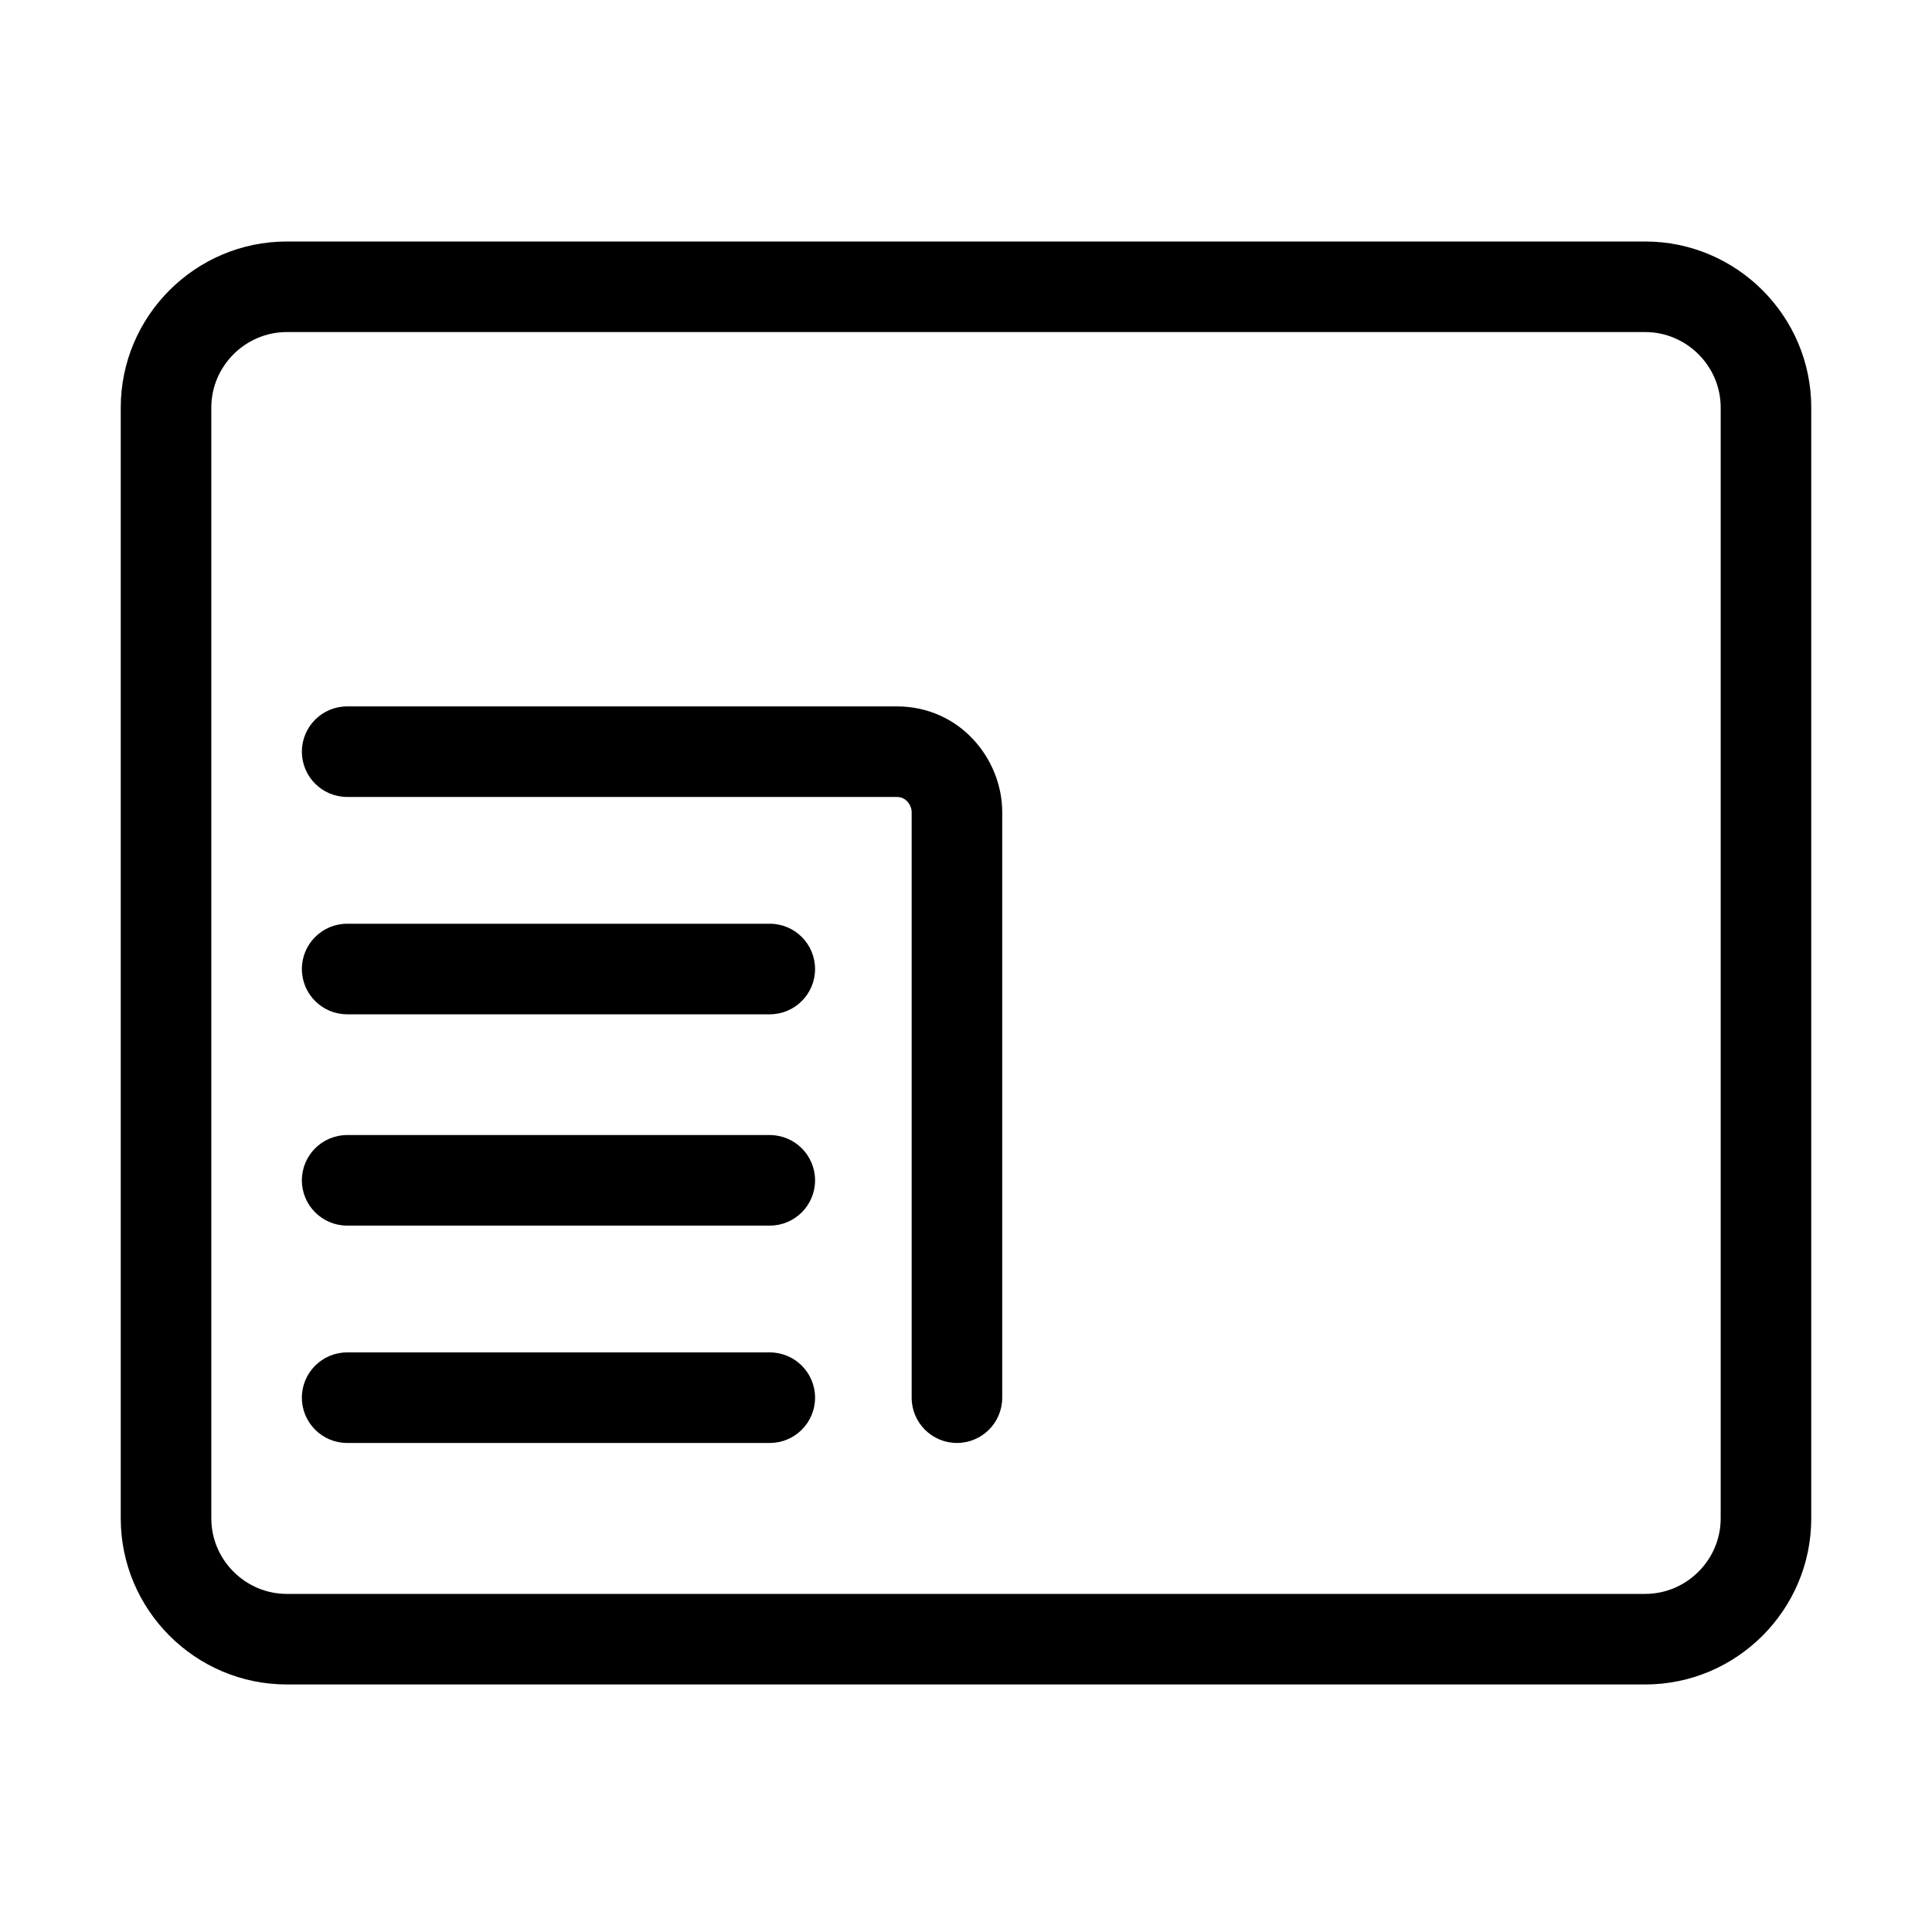
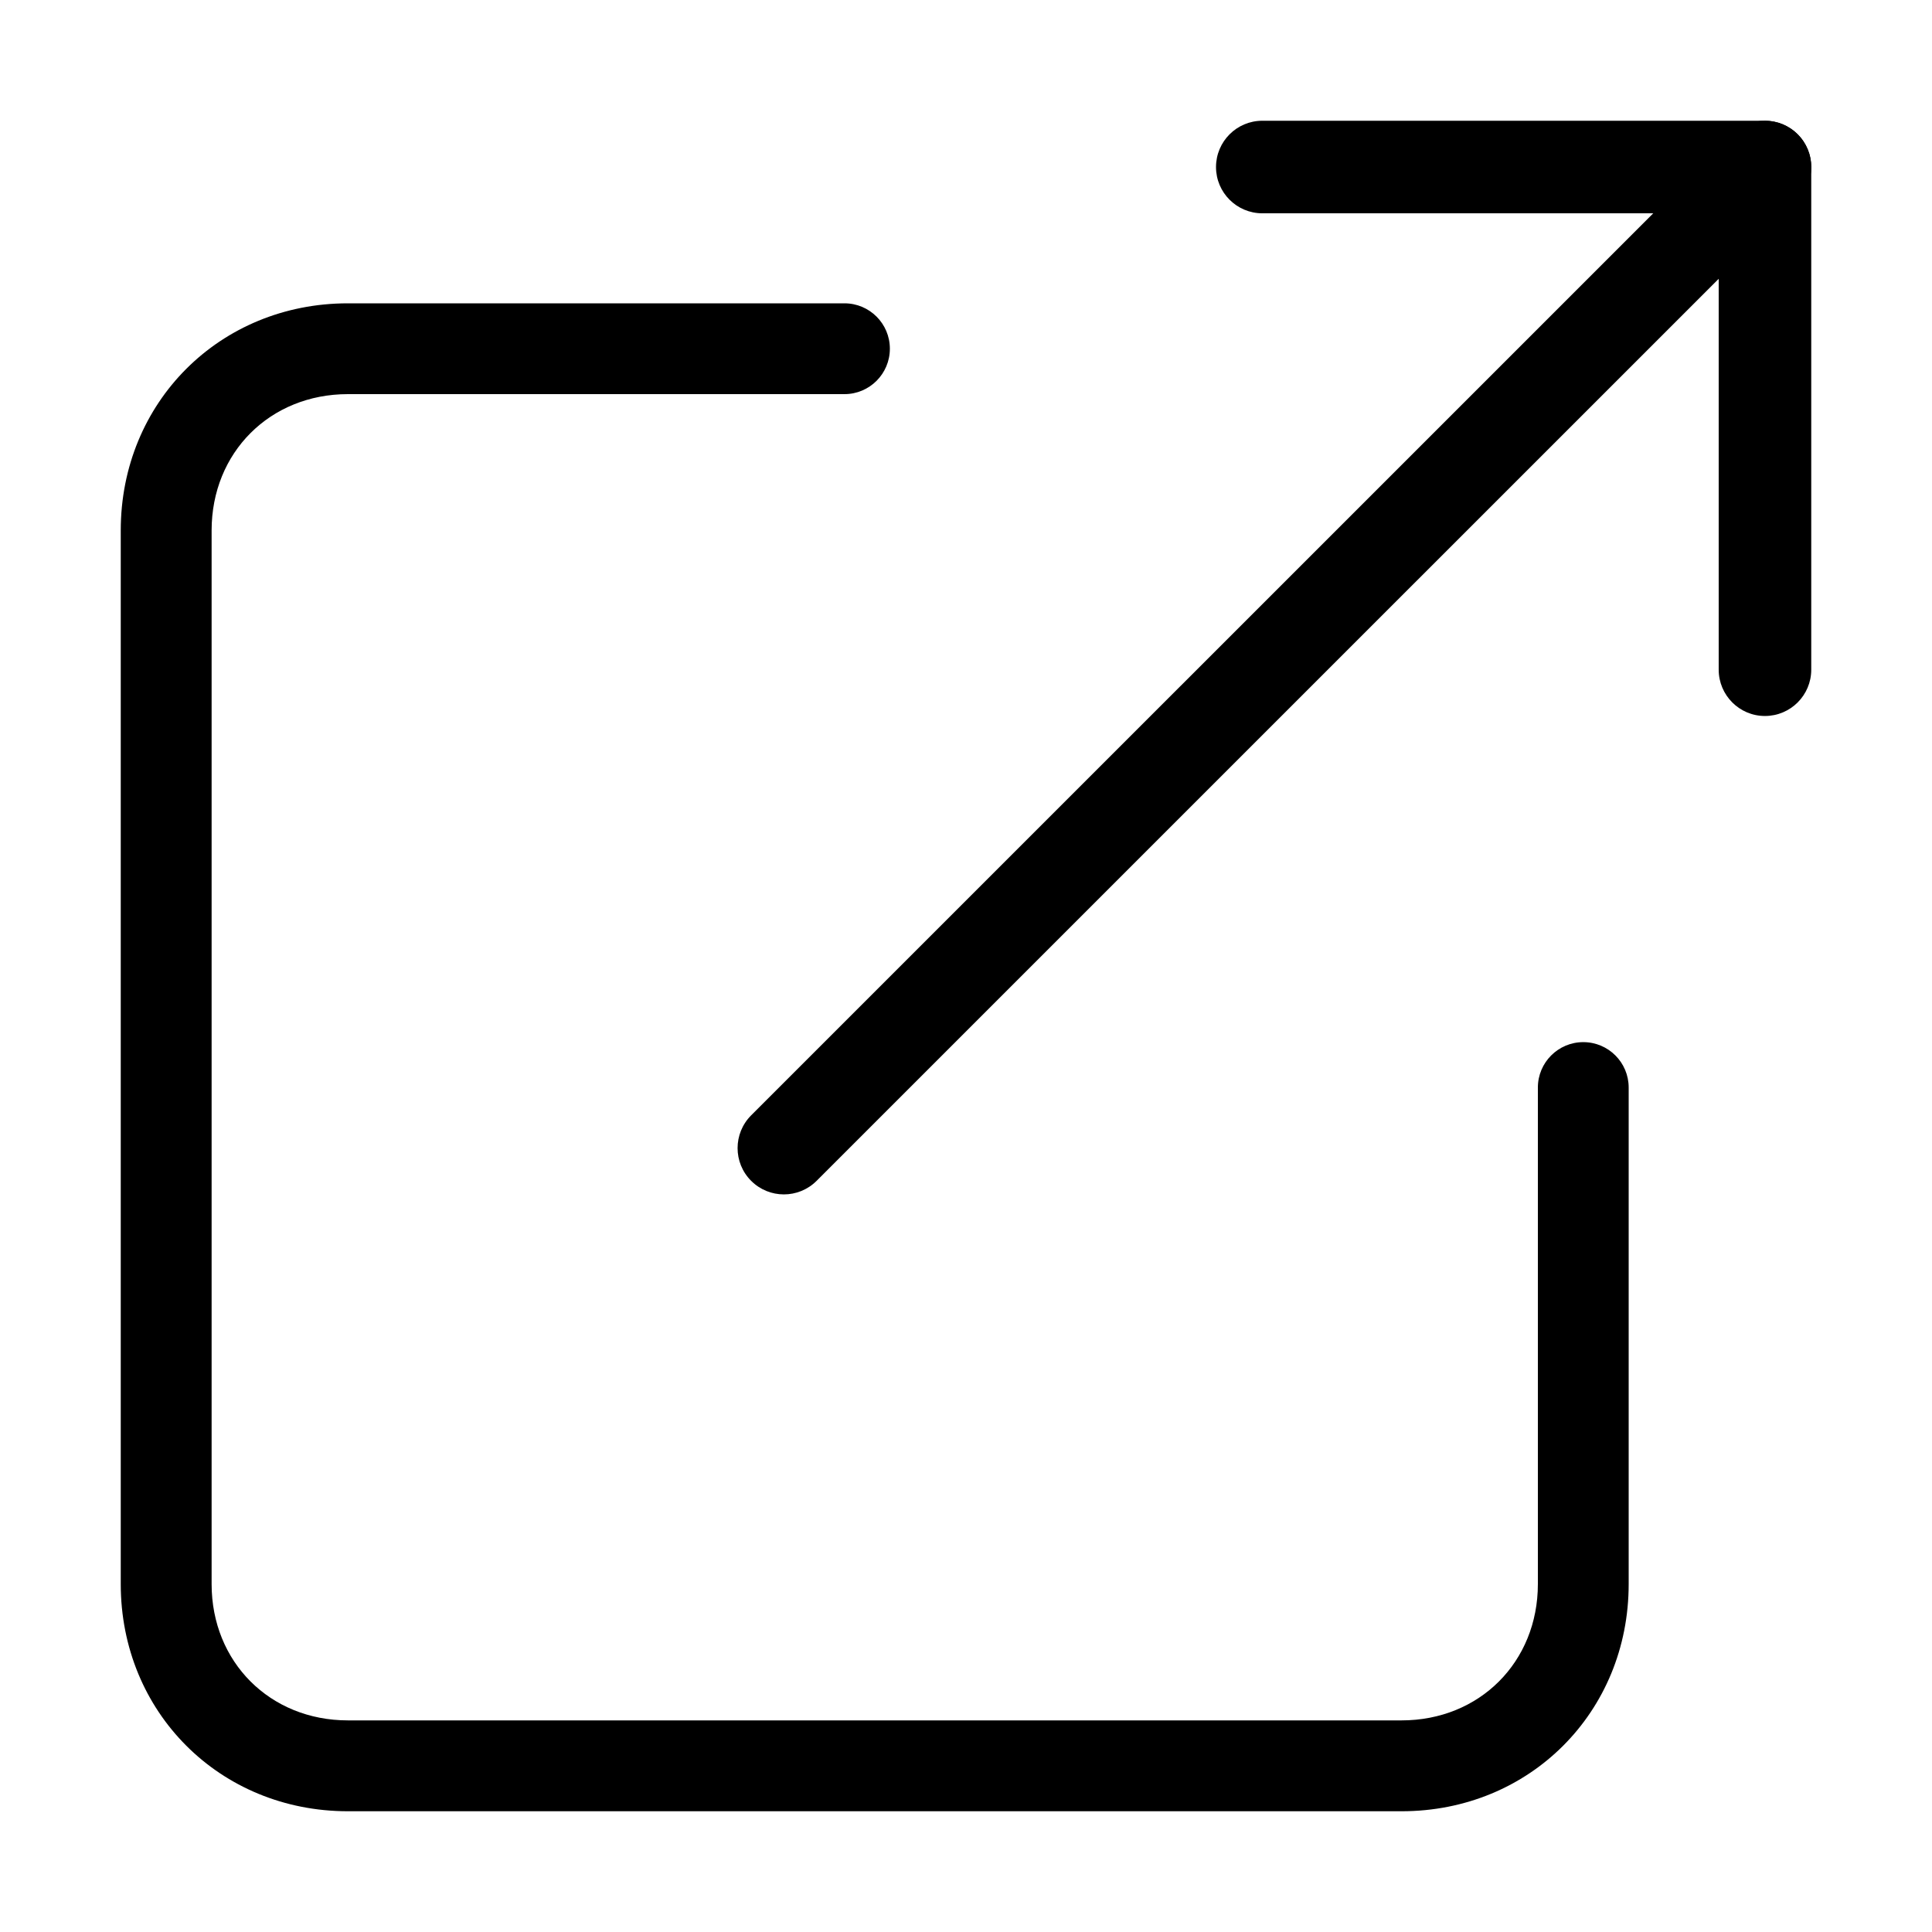
<svg xmlns="http://www.w3.org/2000/svg" width="32" height="32" viewBox="0 0 32 32" fill="none">
-   <path fill-rule="evenodd" clip-rule="evenodd" d="M4.75 5.5C4.064 5.5 3.5 6.064 3.5 6.75V25.15C3.5 25.836 4.064 26.4 4.75 26.4H27.25C27.936 26.4 28.5 25.836 28.5 25.15V6.75C28.5 6.064 27.936 5.5 27.25 5.5H4.75ZM2 6.75C2 5.236 3.236 4 4.75 4H27.25C28.764 4 30 5.236 30 6.75V25.15C30 26.664 28.764 27.9 27.25 27.9H4.75C3.236 27.9 2 26.664 2 25.15V6.75Z" fill="black" />
-   <path fill-rule="evenodd" clip-rule="evenodd" d="M5 12.45C5 12.036 5.336 11.7 5.75 11.7H14.85C15.912 11.7 16.6 12.585 16.6 13.45V23.15C16.6 23.564 16.264 23.9 15.85 23.9C15.436 23.9 15.1 23.564 15.1 23.15V13.45C15.1 13.395 15.076 13.327 15.027 13.274C14.985 13.229 14.929 13.2 14.85 13.2H5.75C5.336 13.2 5 12.864 5 12.45Z" fill="black" />
-   <path fill-rule="evenodd" clip-rule="evenodd" d="M5 19.55C5 19.136 5.336 18.8 5.75 18.8H12.75C13.164 18.8 13.5 19.136 13.5 19.55C13.5 19.964 13.164 20.3 12.75 20.3H5.75C5.336 20.3 5 19.964 5 19.55Z" fill="black" />
-   <path fill-rule="evenodd" clip-rule="evenodd" d="M5 16.05C5 15.636 5.336 15.3 5.75 15.3H12.75C13.164 15.3 13.5 15.636 13.5 16.05C13.5 16.464 13.164 16.8 12.75 16.8H5.75C5.336 16.8 5 16.464 5 16.05Z" fill="black" />
-   <path fill-rule="evenodd" clip-rule="evenodd" d="M5 23.15C5 22.736 5.336 22.4 5.75 22.4H12.75C13.164 22.4 13.5 22.736 13.5 23.15C13.5 23.564 13.164 23.9 12.75 23.9H5.75C5.336 23.9 5 23.564 5 23.15Z" fill="black" />
+   <path fill-rule="evenodd" clip-rule="evenodd" d="M20.141 2.767C20.141 2.343 20.485 2 20.908 2H29.233C29.657 2 30 2.343 30 2.767V11.092C30 11.515 29.657 11.859 29.233 11.859C28.81 11.859 28.467 11.515 28.467 11.092V3.533H20.908C20.485 3.533 20.141 3.19 20.141 2.767Z" fill="black" />
+   <path fill-rule="evenodd" clip-rule="evenodd" d="M29.776 2.225C30.075 2.524 30.075 3.009 29.776 3.309L13.526 19.558C13.226 19.858 12.741 19.858 12.441 19.558C12.142 19.259 12.142 18.774 12.441 18.474L28.691 2.225C28.991 1.925 29.476 1.925 29.776 2.225Z" fill="black" />
+   <path fill-rule="evenodd" clip-rule="evenodd" d="M5.762 6.528C4.472 6.528 3.505 7.495 3.505 8.785V26.238C3.505 27.528 4.472 28.495 5.762 28.495H23.215C24.505 28.495 25.472 27.528 25.472 26.238V18.013C25.472 17.598 25.809 17.261 26.224 17.261C26.64 17.261 26.976 17.598 26.976 18.013V26.238C26.976 28.359 25.336 30 23.215 30H5.762C3.641 30 2 28.359 2 26.238V8.785C2 6.664 3.641 5.024 5.762 5.024H13.987C14.402 5.024 14.739 5.36 14.739 5.776C14.739 6.191 14.402 6.528 13.987 6.528H5.762Z" fill="black" />
</svg>
